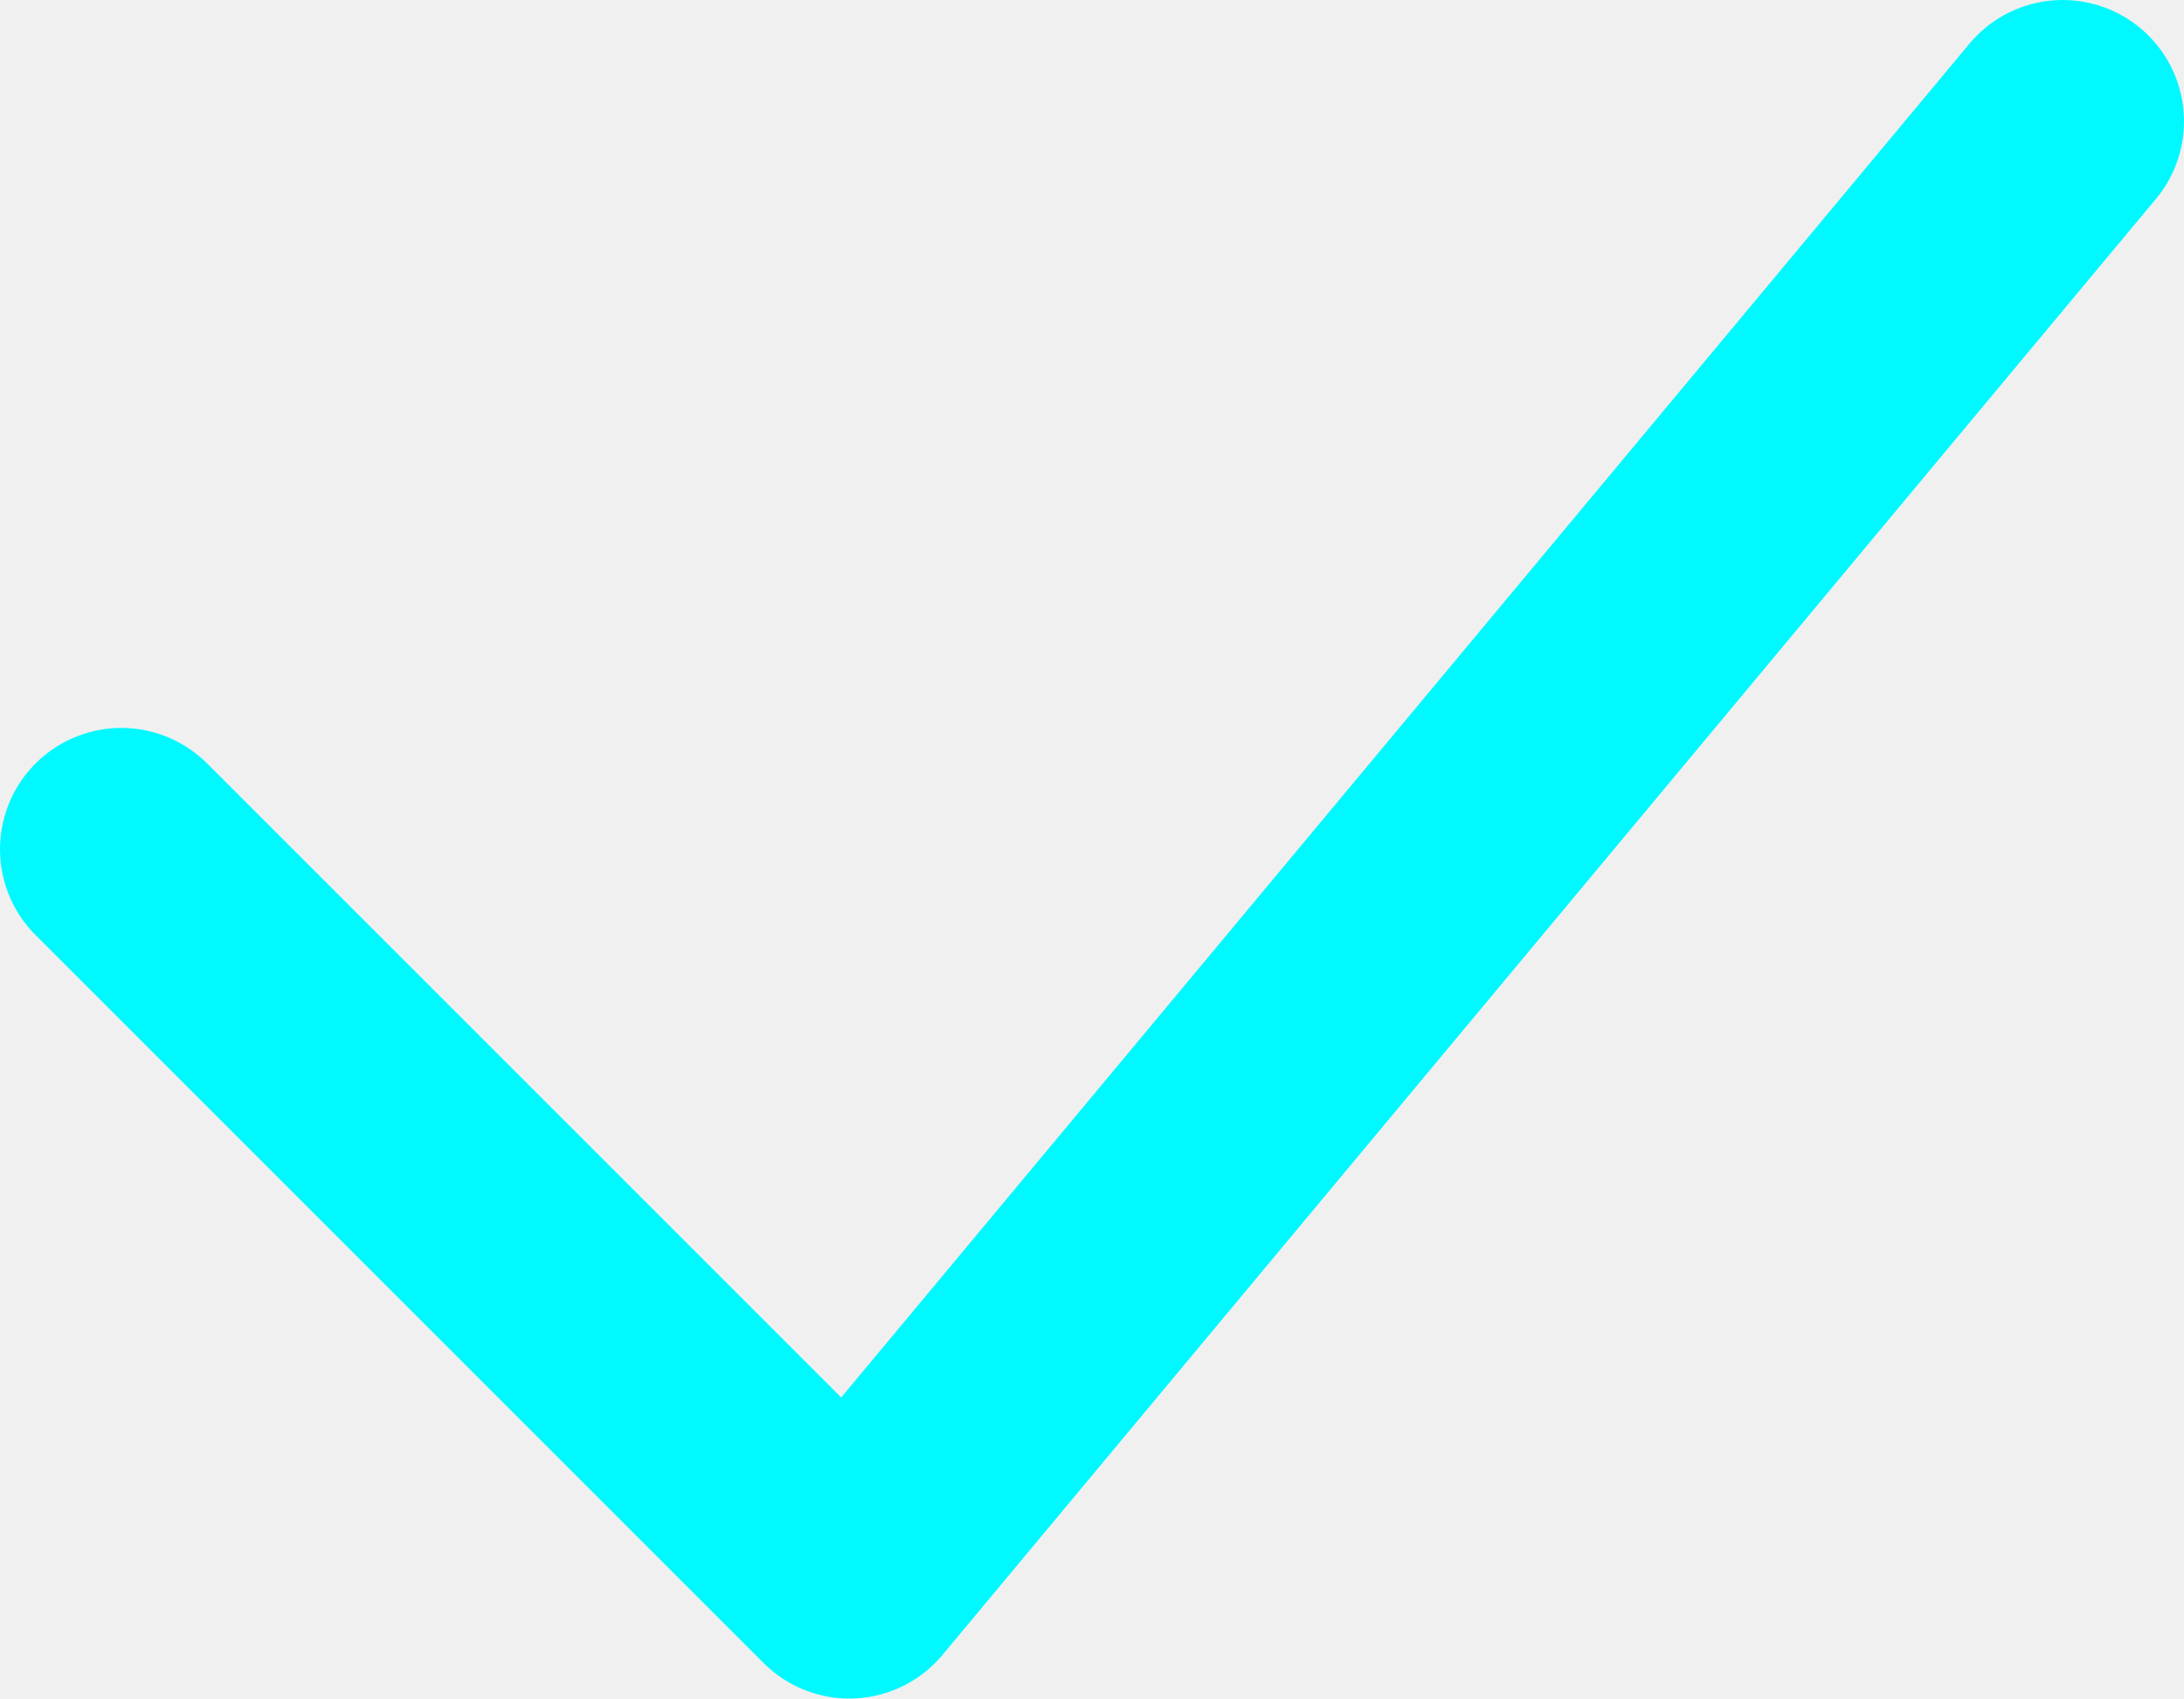
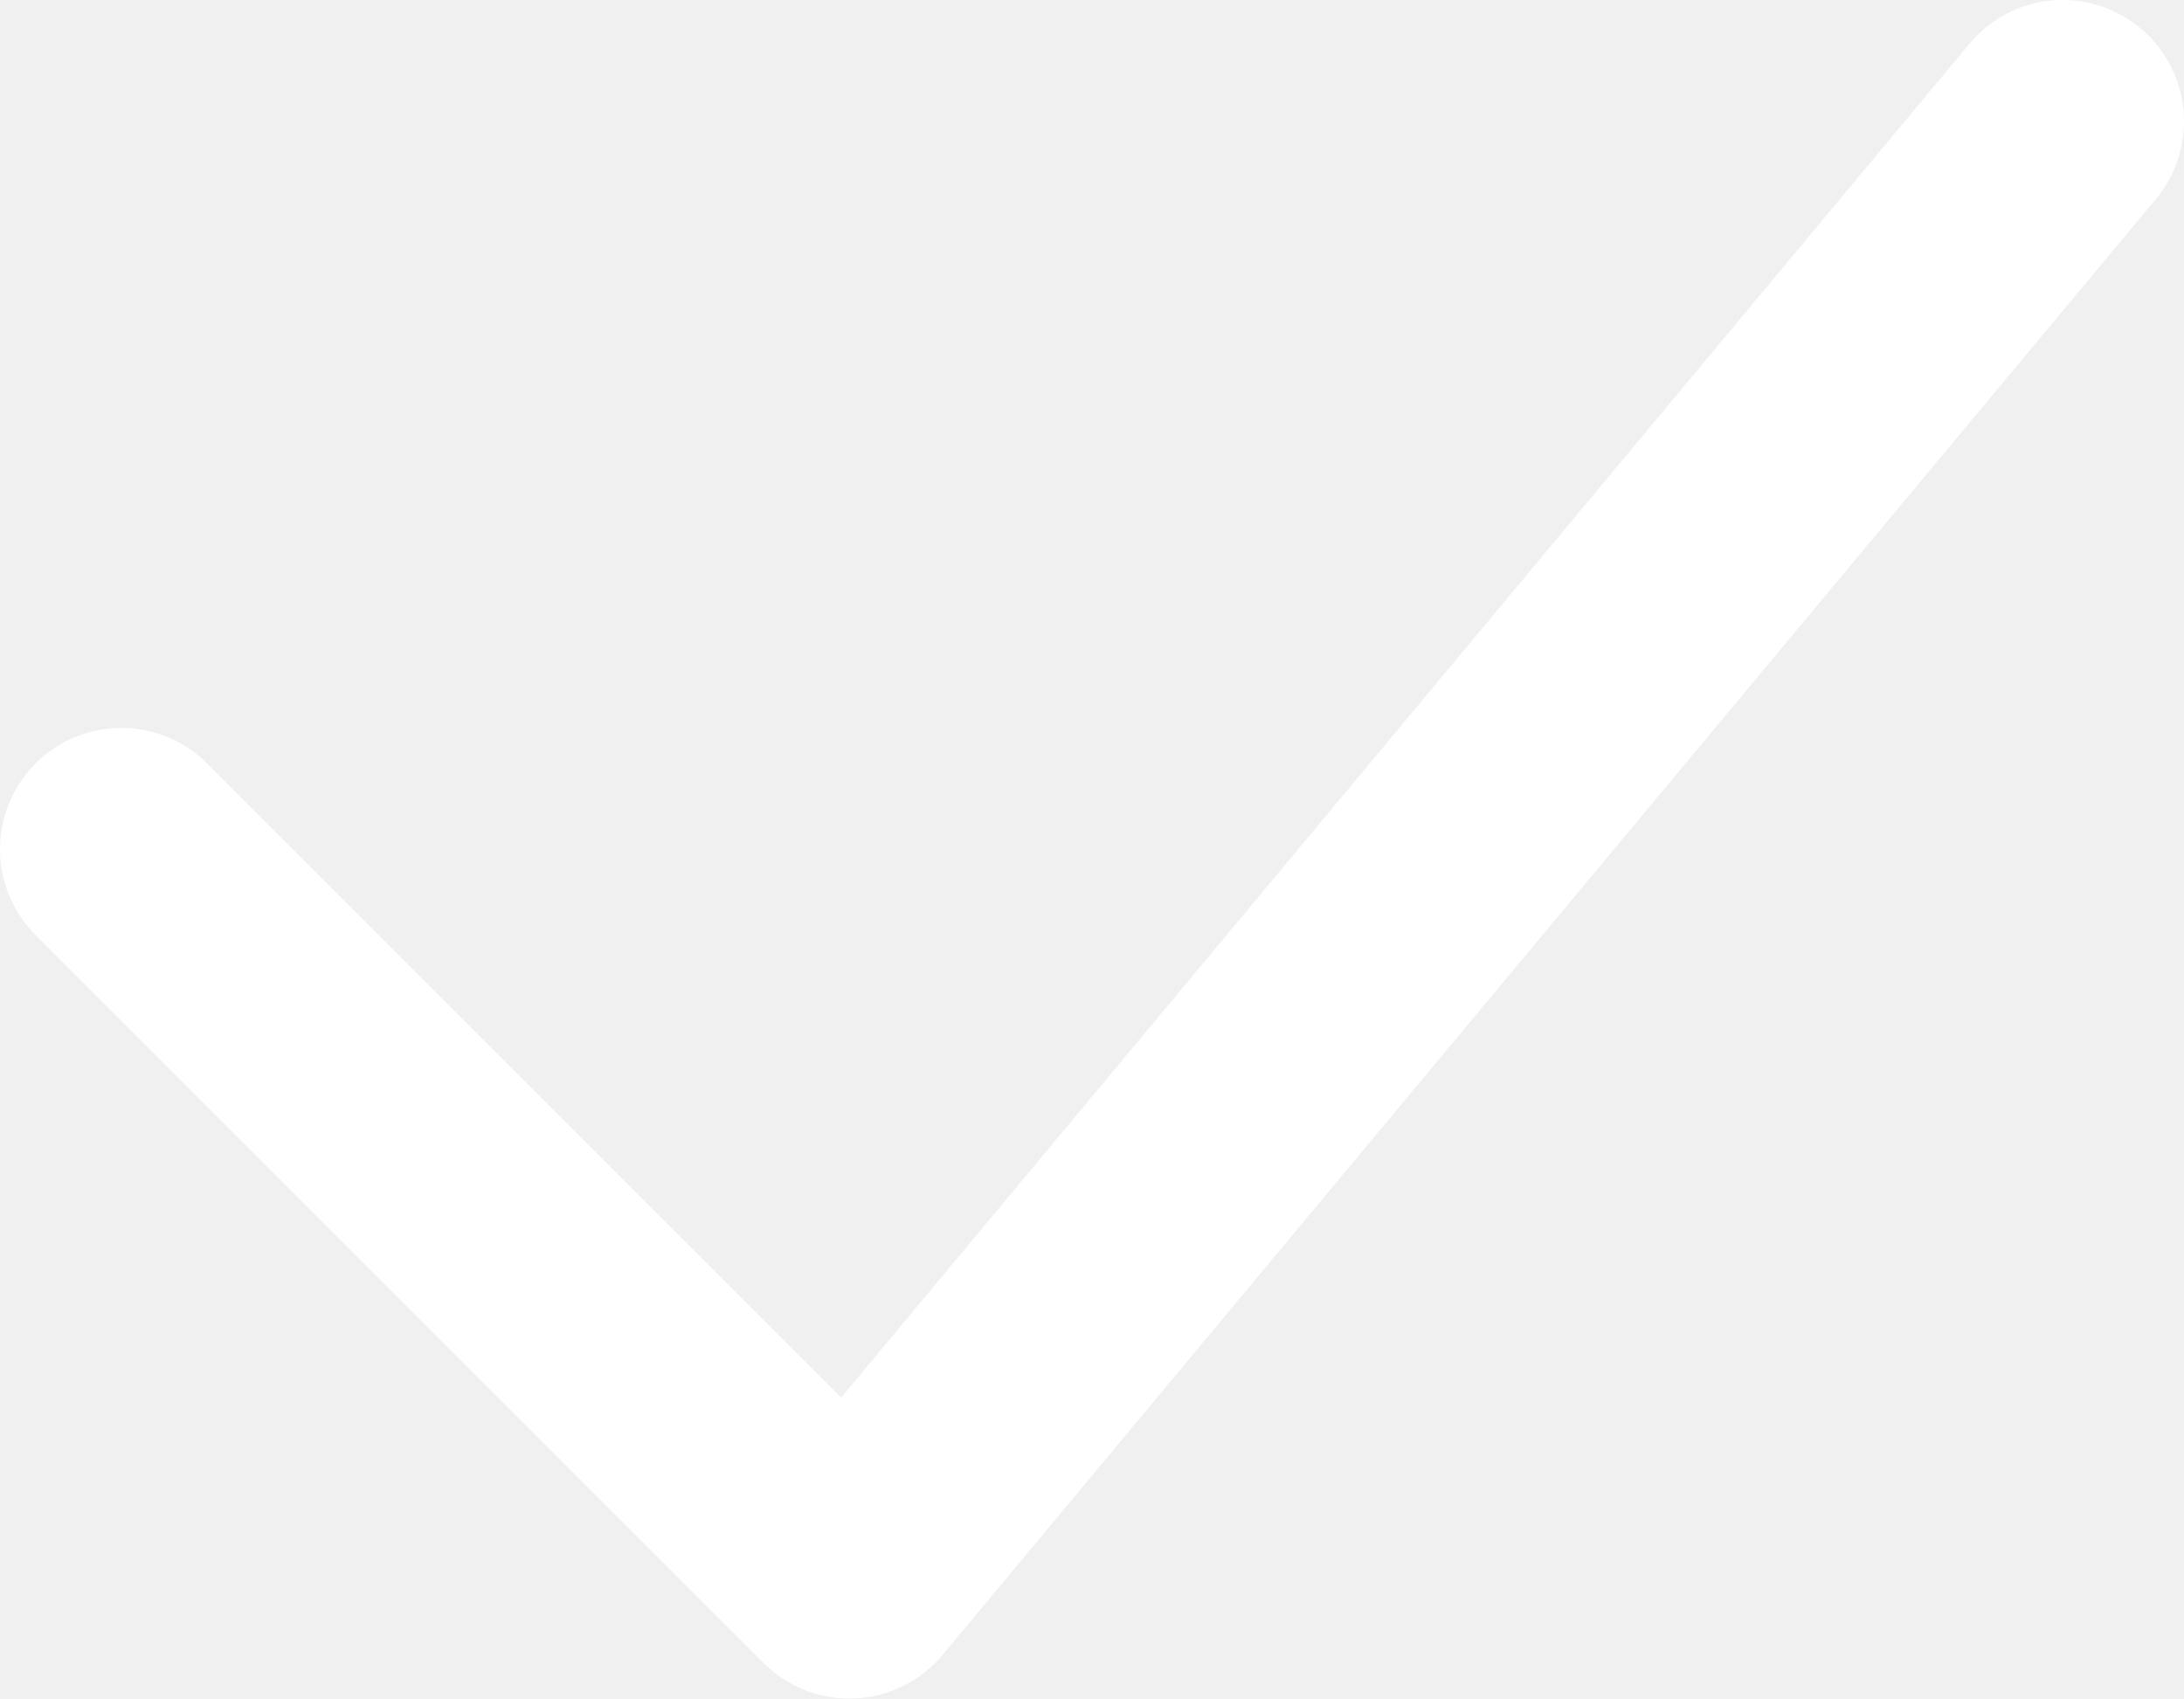
<svg xmlns="http://www.w3.org/2000/svg" width="18" height="14" viewBox="0 0 18 14" fill="none">
-   <path d="M1 7L7 13L17 1" stroke="#00F9FF" stroke-width="2" stroke-linecap="round" stroke-linejoin="round" />
+   <path d="M1 7L7 13L17 1" stroke="#FFFFFF" stroke-width="2" stroke-linecap="round" stroke-linejoin="round" />
</svg>
